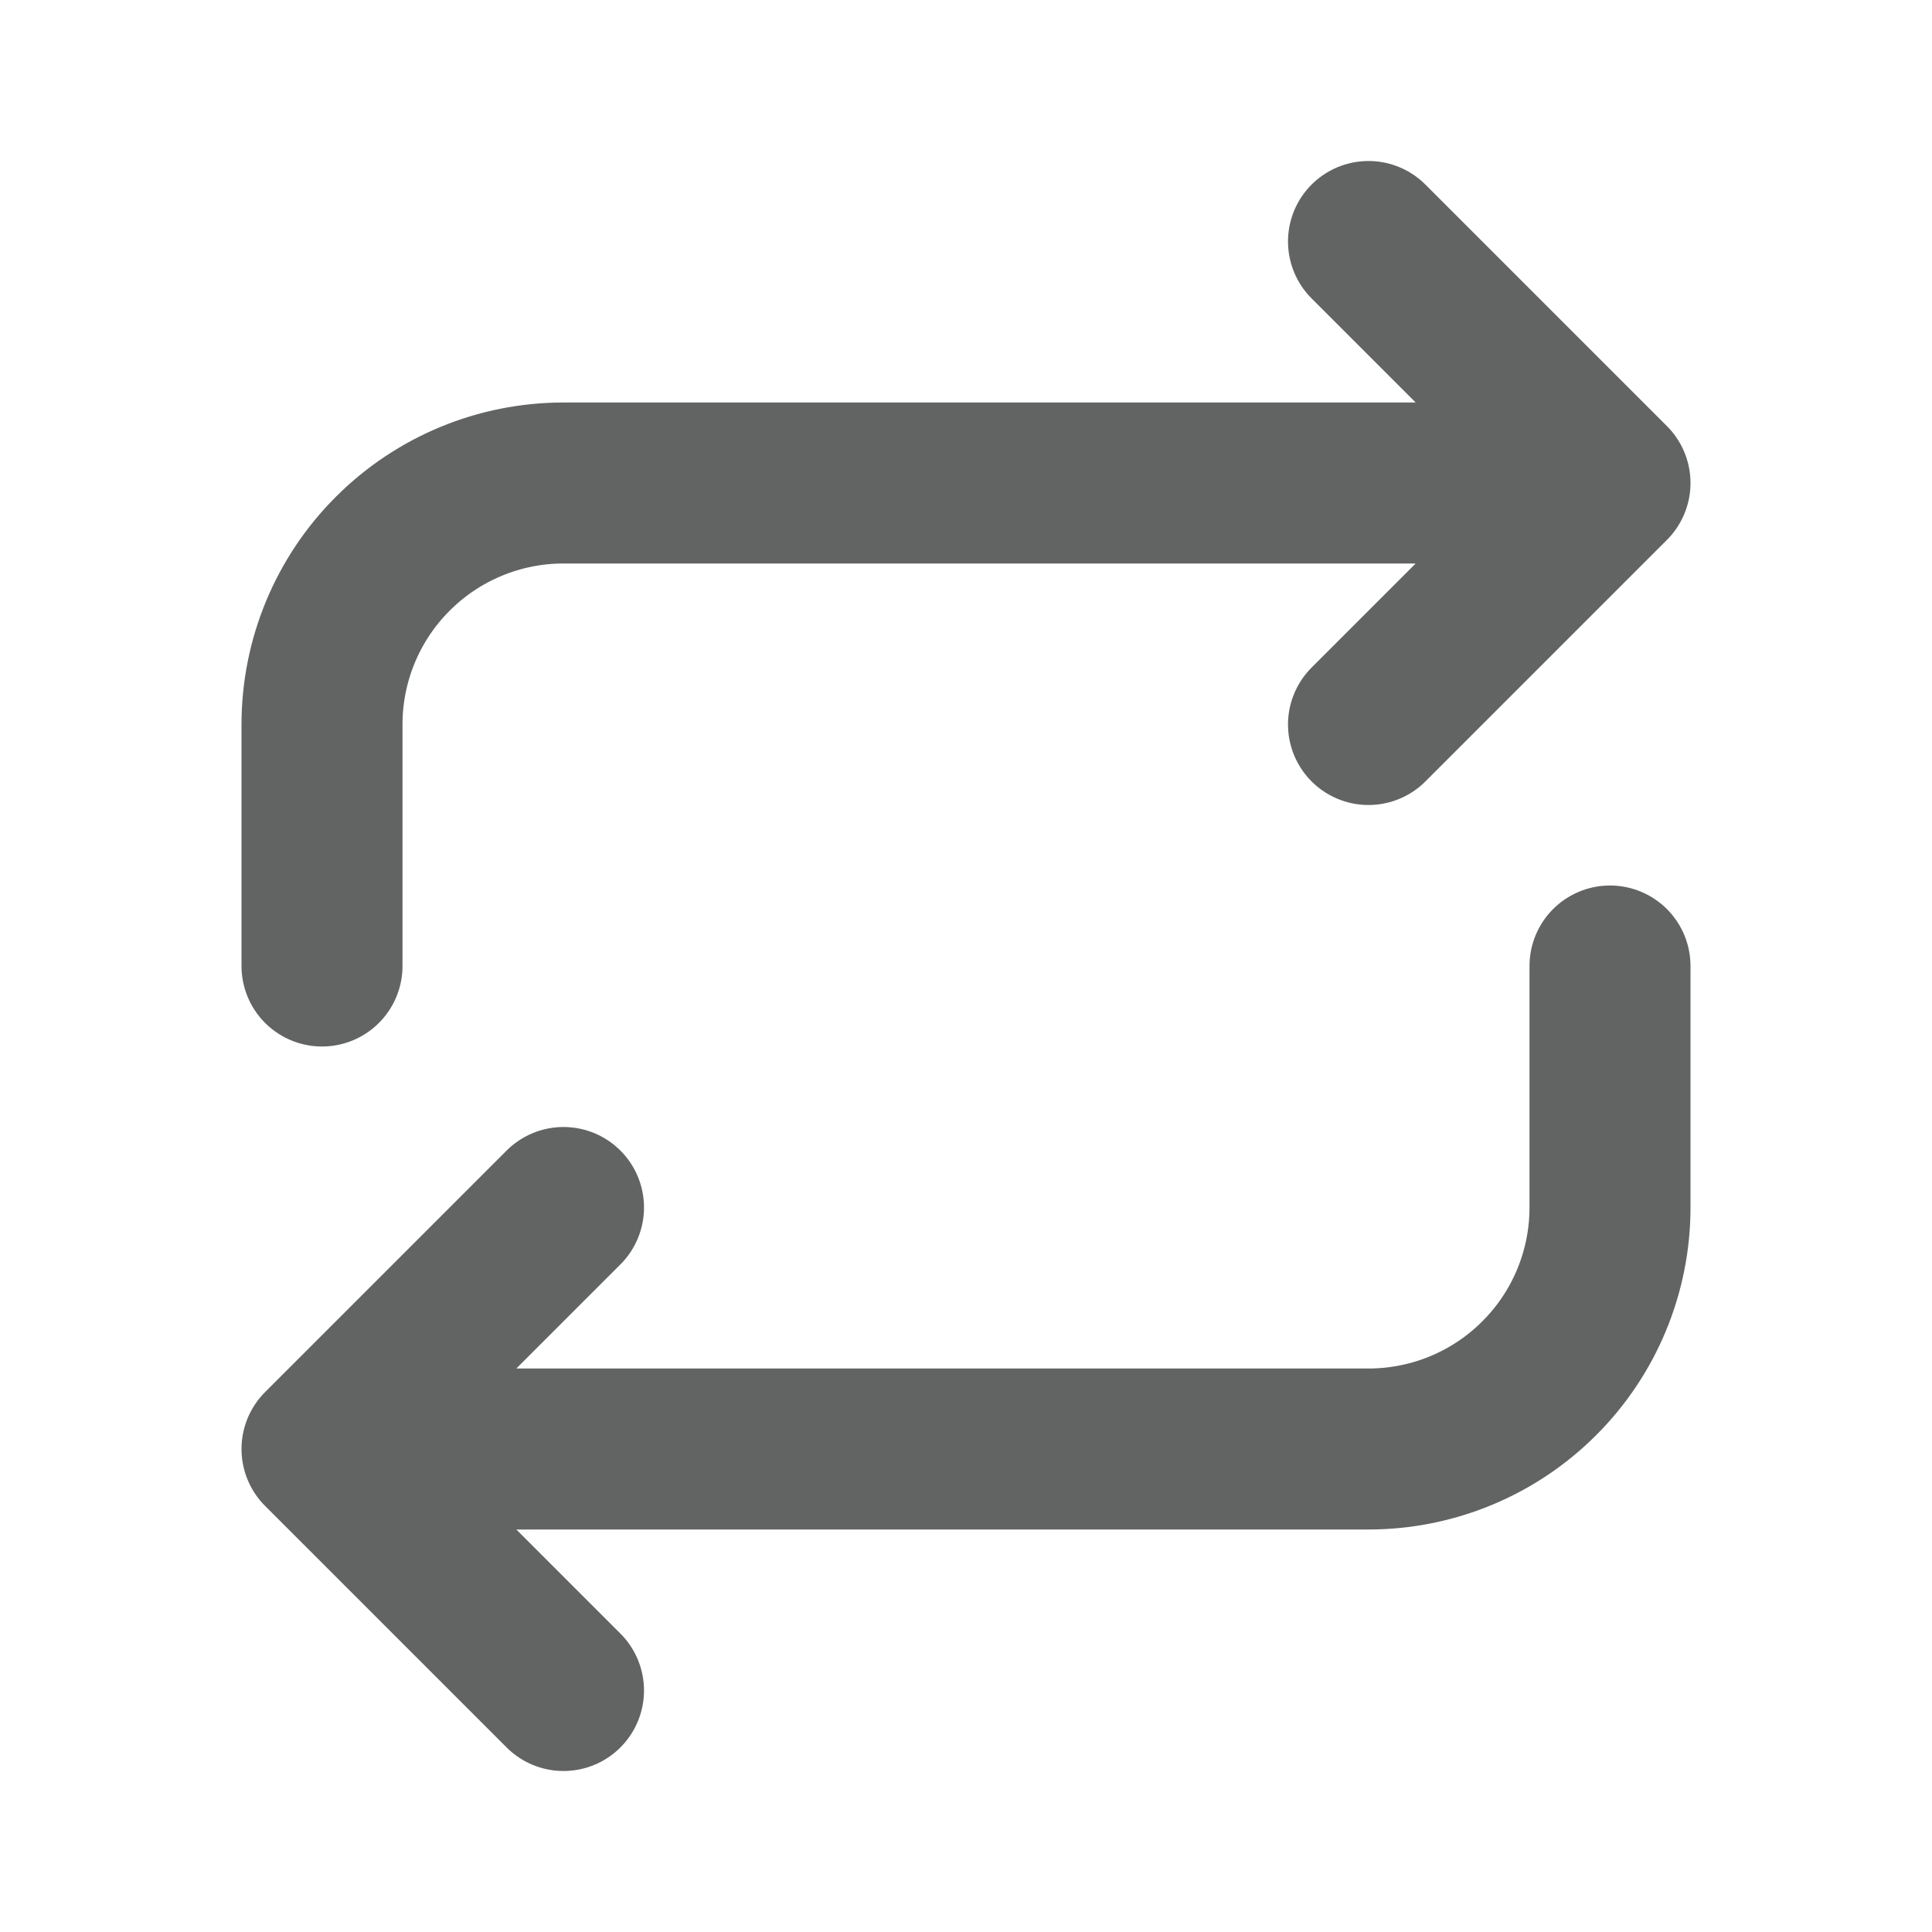
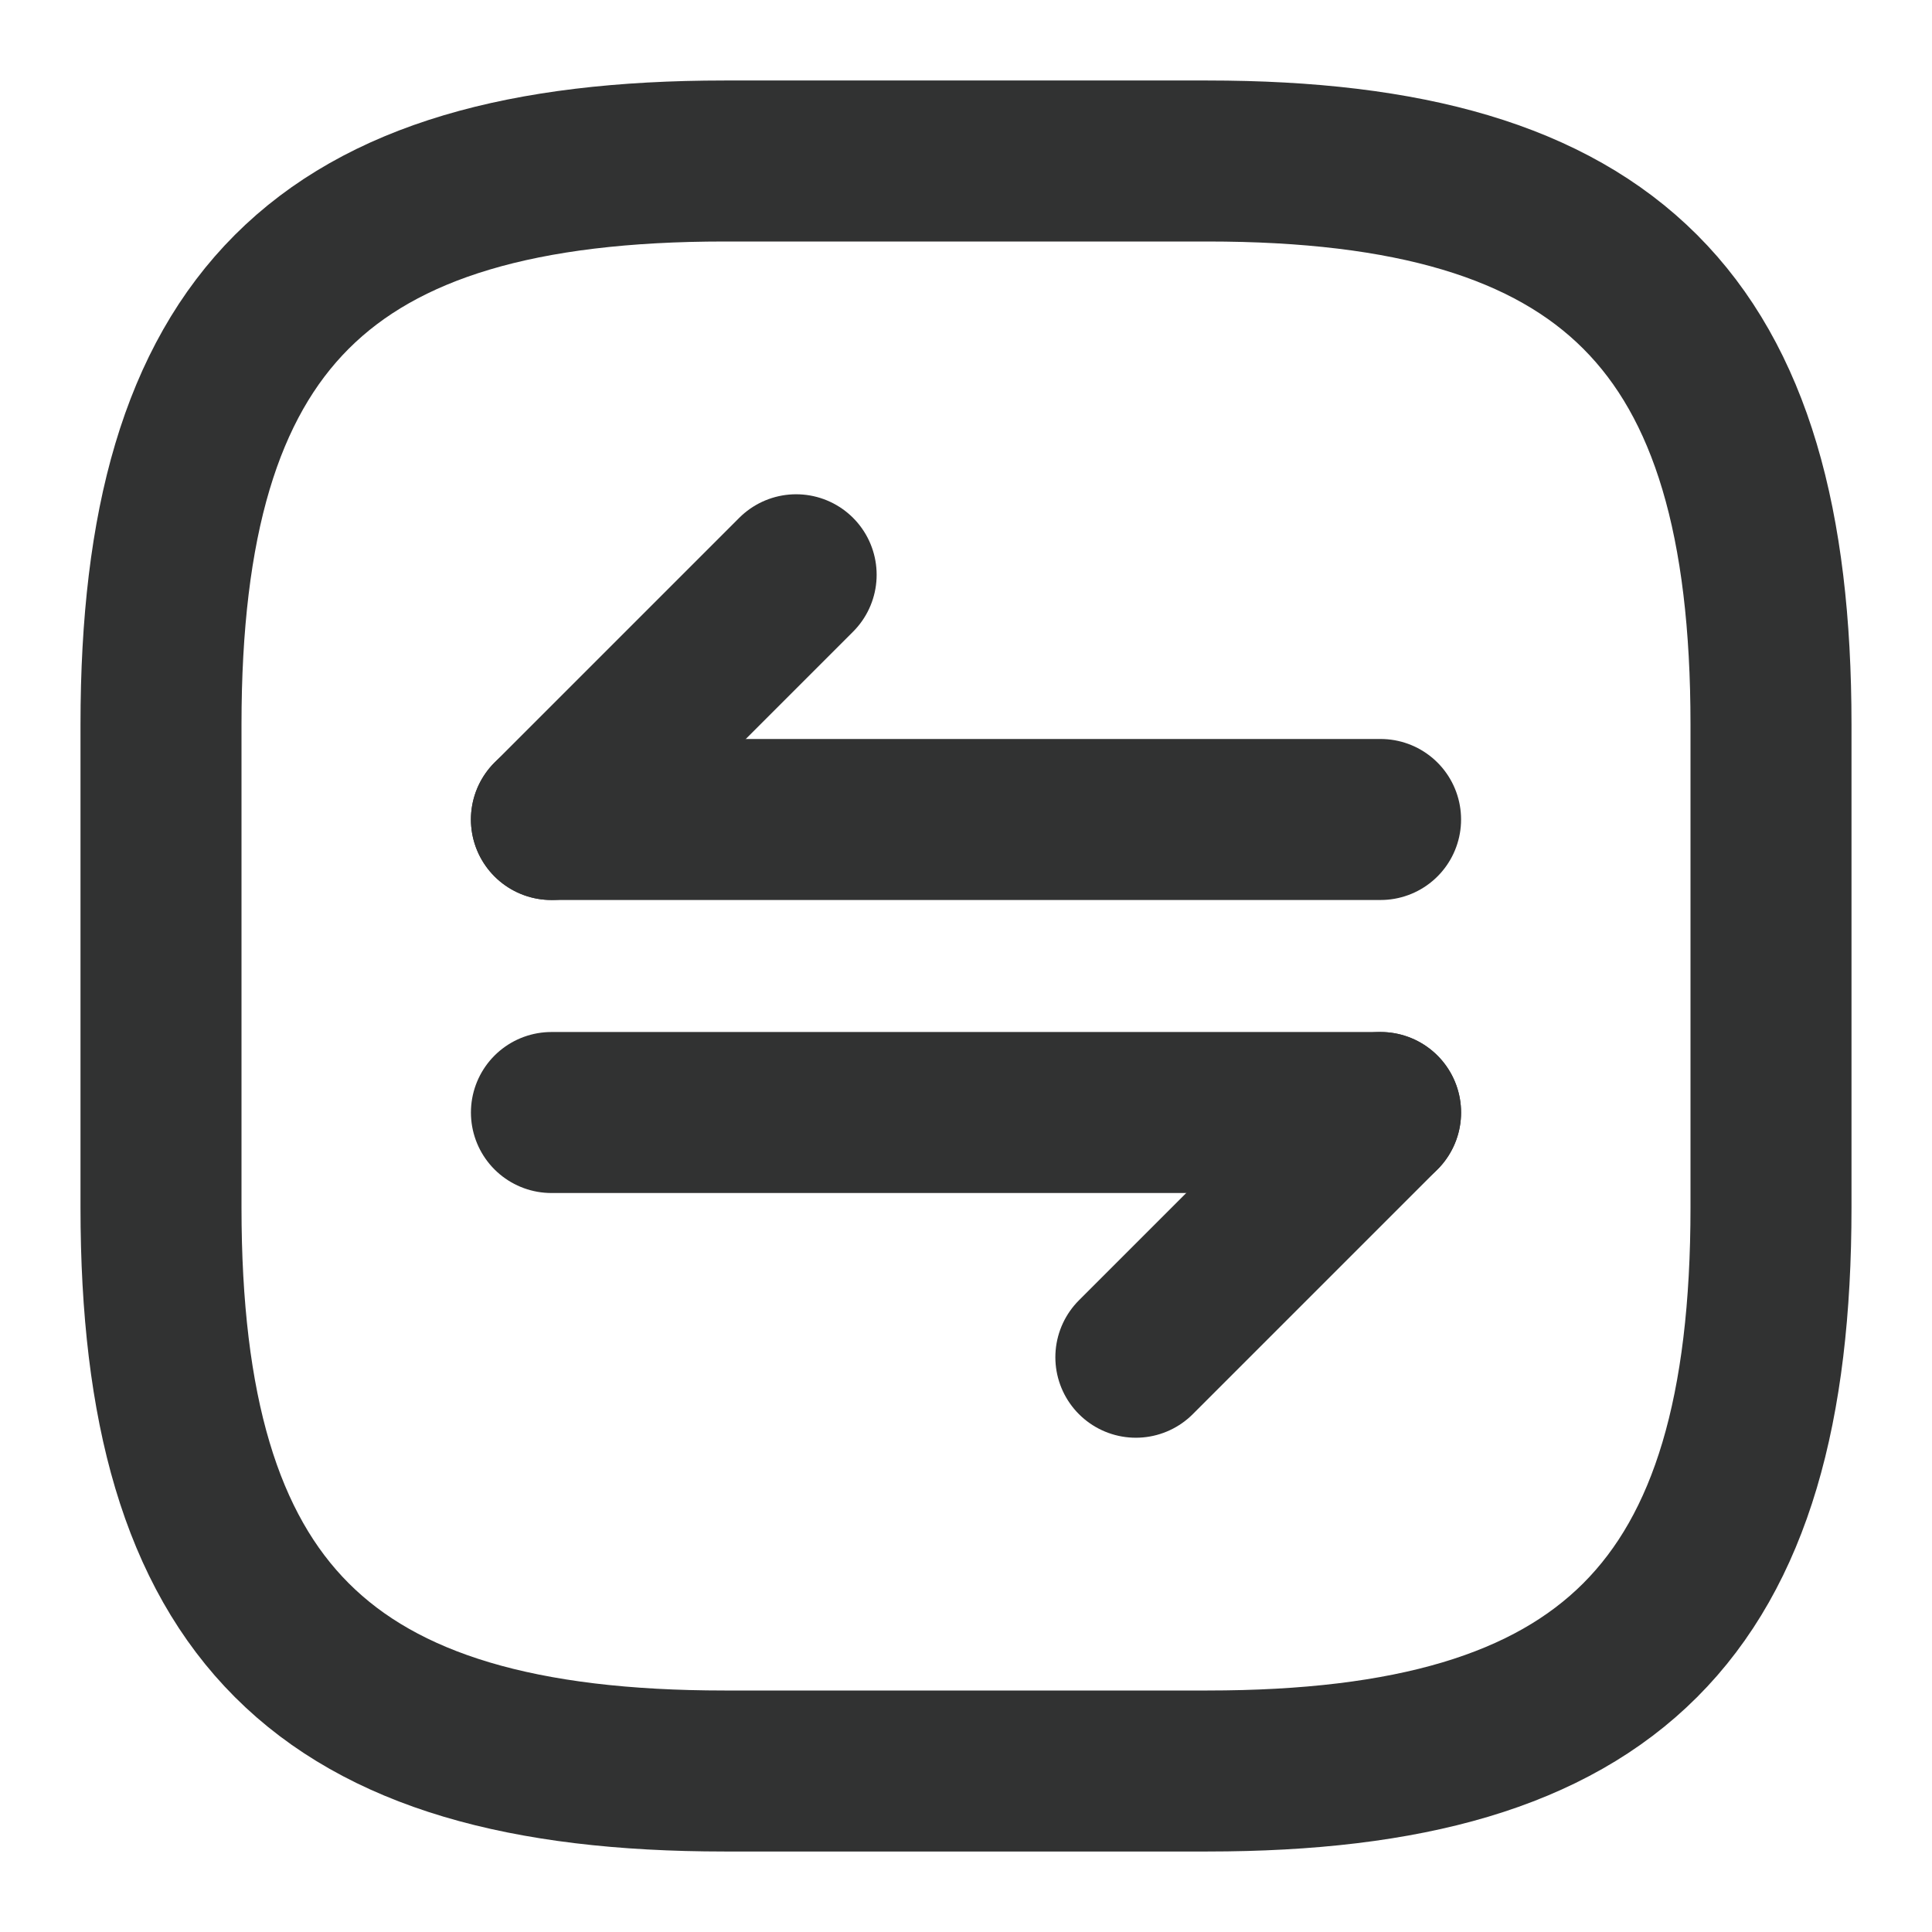
<svg xmlns="http://www.w3.org/2000/svg" width="24" height="24" viewBox="0 0 24 24" fill="none">
-   <path d="M4 12V9C4 8.204 4.316 7.441 4.879 6.879C5.441 6.316 6.204 6 7 6H20M20 6L17 3M20 6L17 9" stroke="#626363" stroke-width="2" stroke-linecap="round" stroke-linejoin="round" />
-   <path d="M20 12V15C20 15.796 19.684 16.559 19.121 17.121C18.559 17.684 17.796 18 17 18H4M4 18L7 21M4 18L7 15" stroke="#626363" stroke-width="2" stroke-linecap="round" stroke-linejoin="round" />
+   <path d="M9 22H15C20 22 22 20 22 15V9C22 4 20 2 15 2H9C4 2 2 4 2 9V15C2 20 4 22 9 22Z" stroke="#313232" stroke-width="2" stroke-linecap="round" stroke-linejoin="round" />
+   <path d="M17.15 13.82L14.11 16.86" stroke="#313232" stroke-width="2" stroke-miterlimit="10" stroke-linecap="round" stroke-linejoin="round" />
+   <path d="M6.85 13.82H17.15" stroke="#313232" stroke-width="2" stroke-miterlimit="10" stroke-linecap="round" stroke-linejoin="round" />
+   <path d="M6.85 10.18L9.89 7.14" stroke="#313232" stroke-width="2" stroke-miterlimit="10" stroke-linecap="round" stroke-linejoin="round" />
+   <path d="M17.15 10.18H6.85" stroke="#313232" stroke-width="2" stroke-miterlimit="10" stroke-linecap="round" stroke-linejoin="round" />
</svg>
